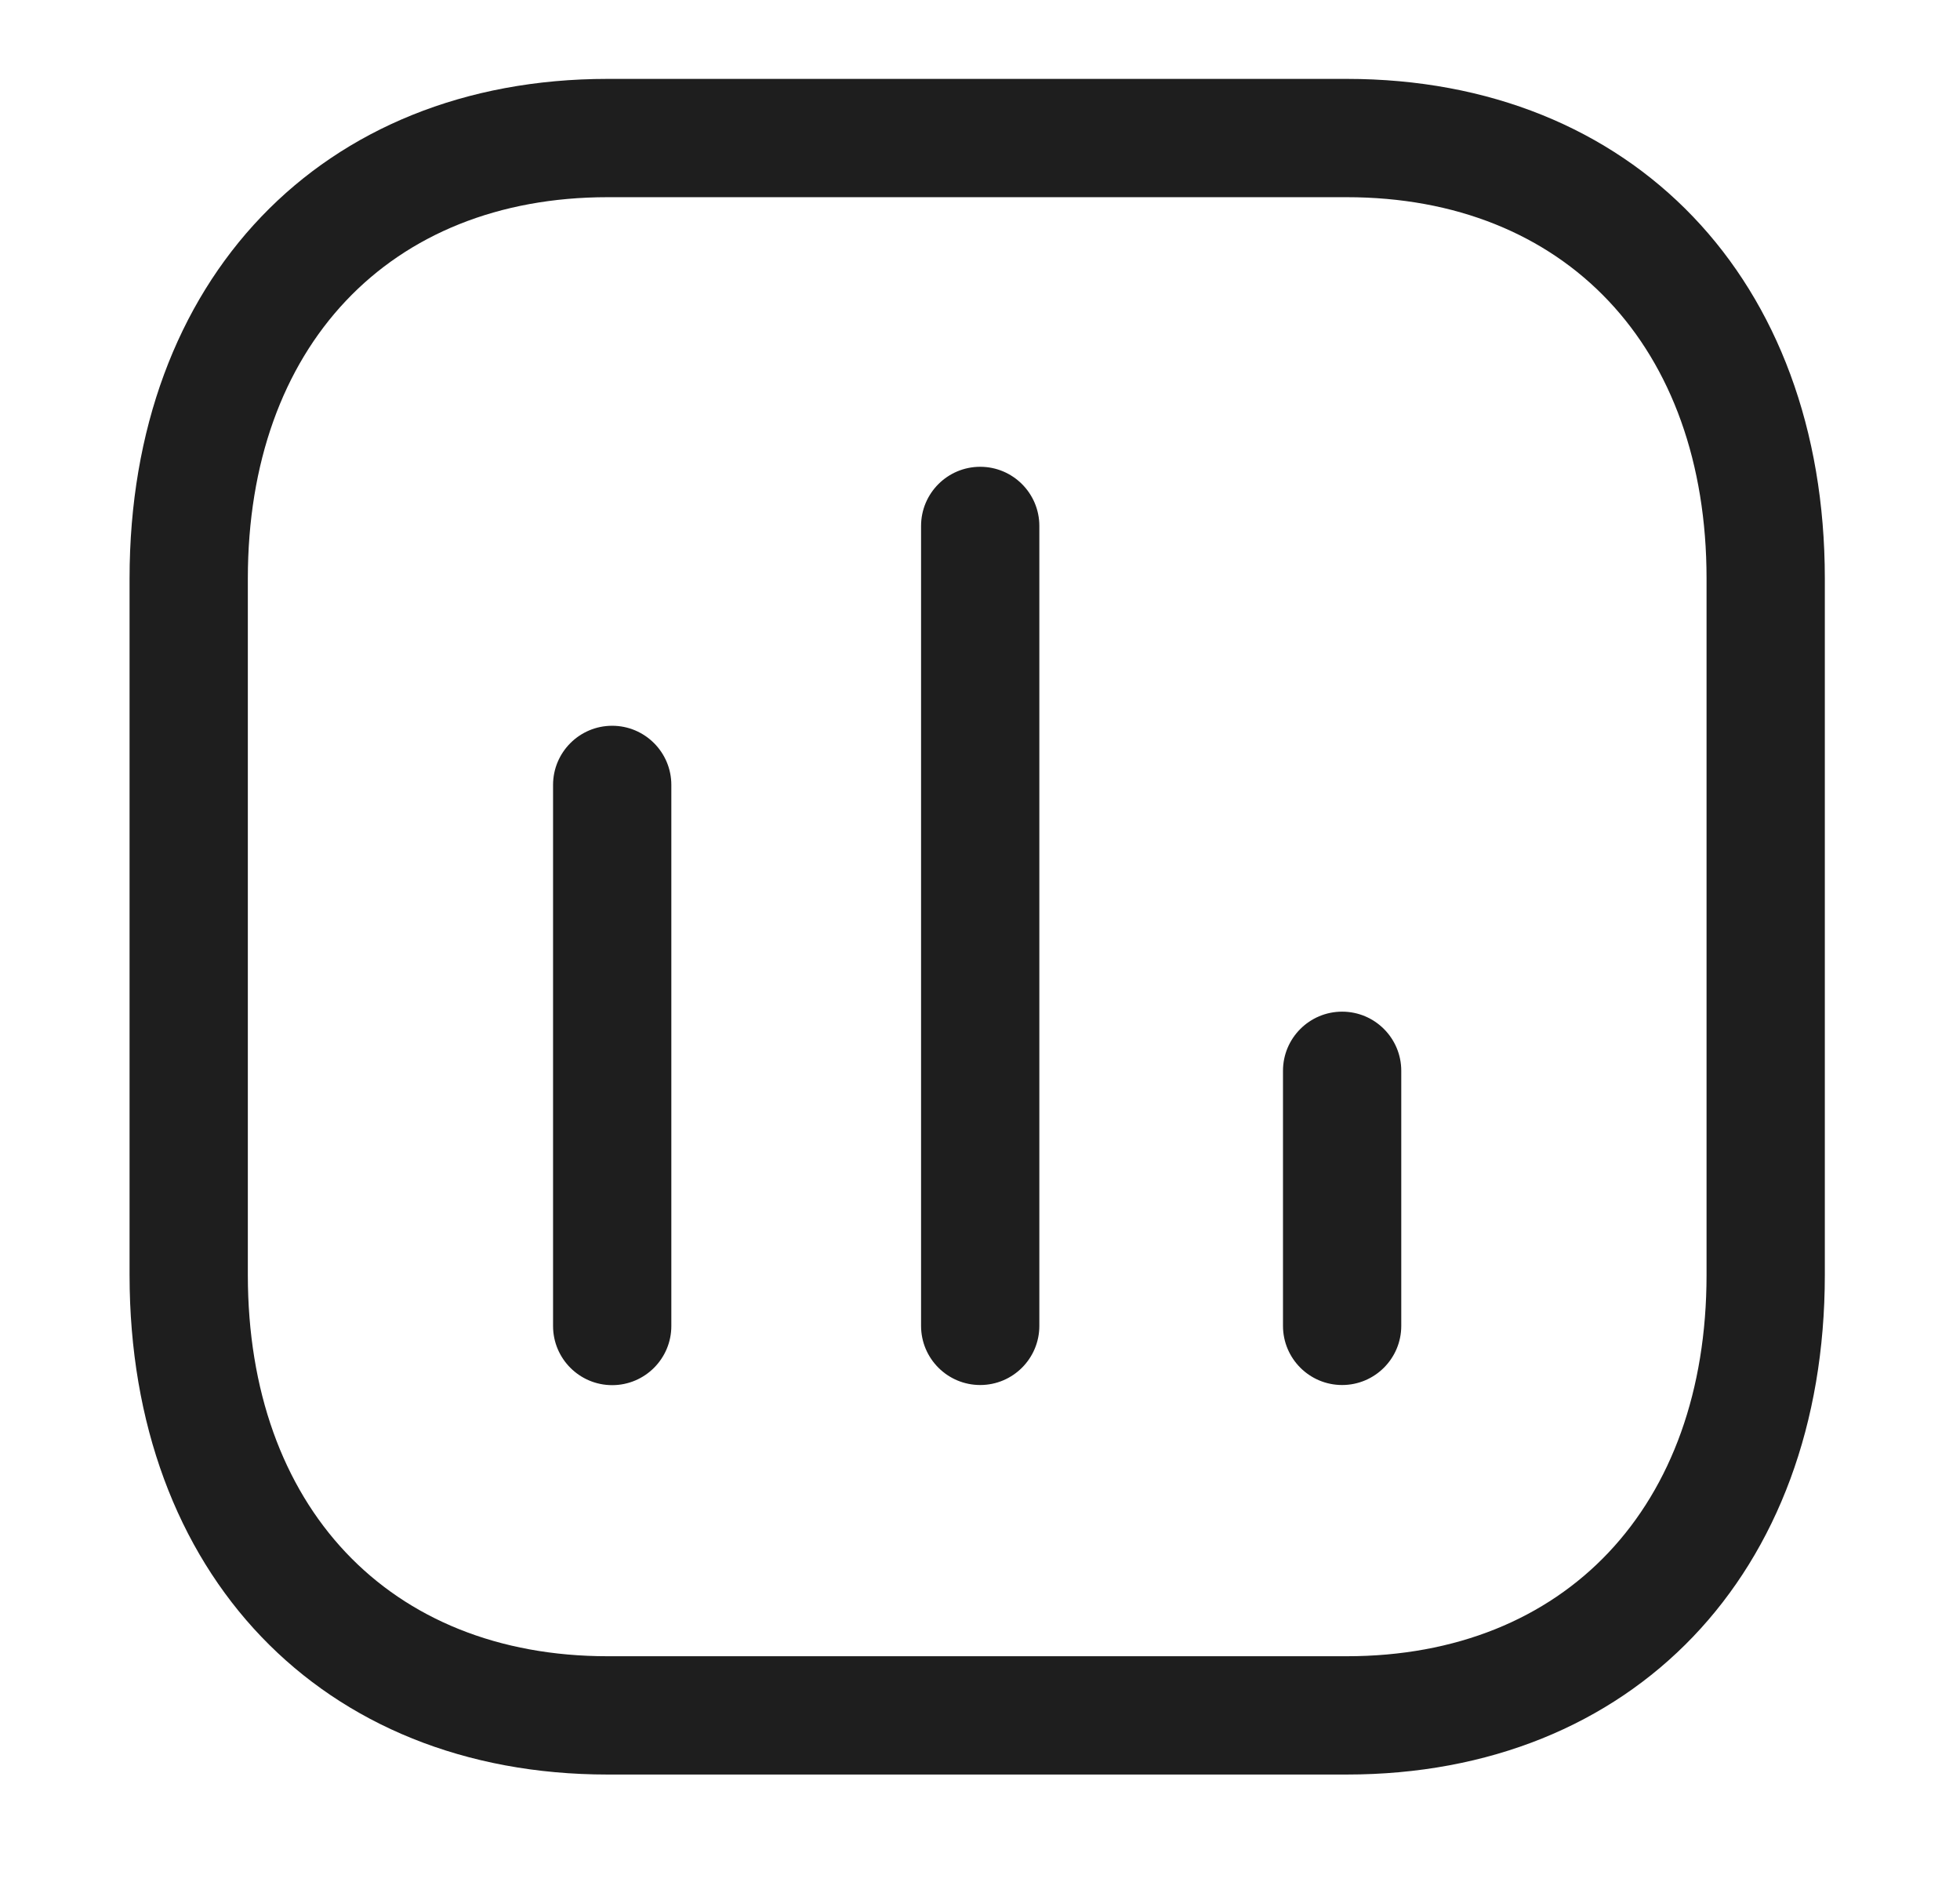
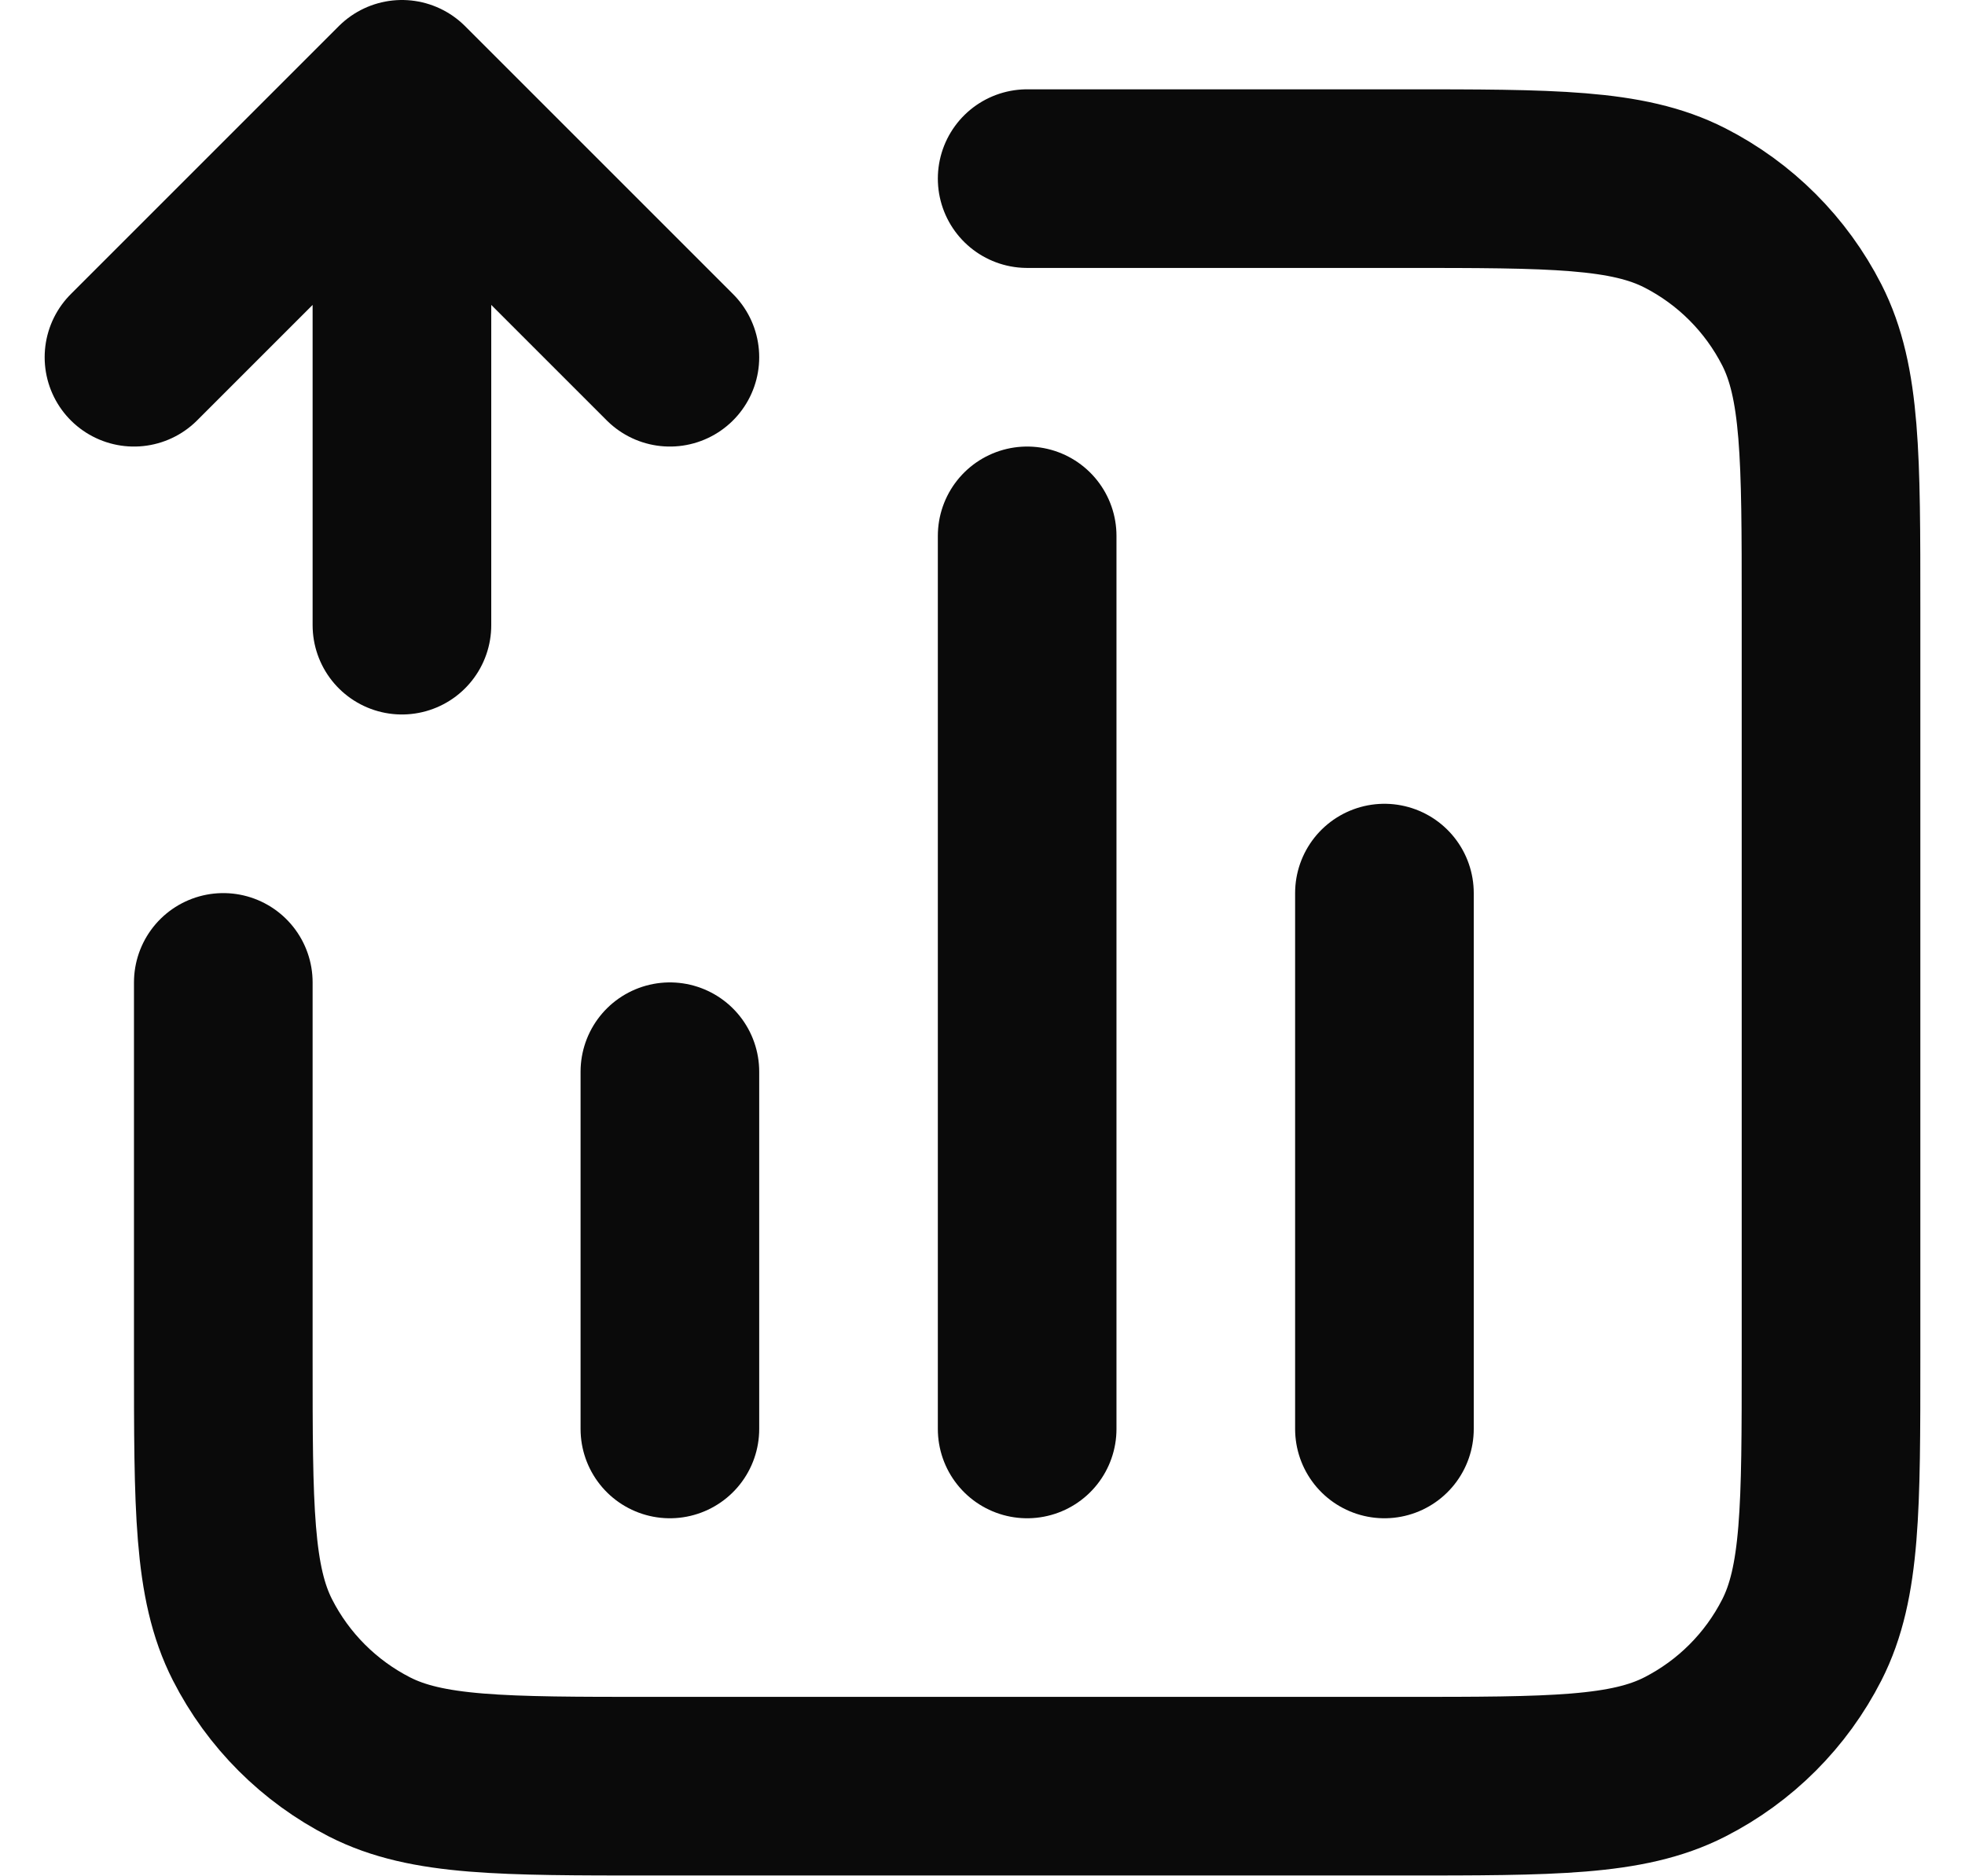
- <svg xmlns="http://www.w3.org/2000/svg" width="29" height="28" viewBox="0 0 29 28" fill="none">
-   <path fill-rule="evenodd" clip-rule="evenodd" d="M19.925 1.167C24.157 1.167 27 4.137 27 8.558V18.859C27 23.28 24.157 26.25 19.925 26.25H8.991C4.76 26.25 1.917 23.28 1.917 18.859V8.558C1.917 4.137 4.76 1.167 8.991 1.167H19.925ZM19.925 2.917H8.991C5.757 2.917 3.667 5.13 3.667 8.558V18.859C3.667 22.287 5.757 24.5 8.991 24.5H19.925C23.16 24.5 25.25 22.287 25.25 18.859V8.558C25.25 5.13 23.16 2.917 19.925 2.917ZM9.058 10.736C9.541 10.736 9.933 11.128 9.933 11.611V19.615C9.933 20.098 9.541 20.49 9.058 20.49C8.575 20.49 8.183 20.098 8.183 19.615V11.611C8.183 11.128 8.575 10.736 9.058 10.736ZM14.503 6.905C14.986 6.905 15.378 7.297 15.378 7.78V19.613C15.378 20.096 14.986 20.488 14.503 20.488C14.02 20.488 13.628 20.096 13.628 19.613V7.78C13.628 7.297 14.02 6.905 14.503 6.905ZM19.858 14.965C20.341 14.965 20.733 15.357 20.733 15.84V19.613C20.733 20.096 20.341 20.488 19.858 20.488C19.375 20.488 18.983 20.096 18.983 19.613V15.84C18.983 15.357 19.375 14.965 19.858 14.965Z" fill="#1E1E1E" />
+ <svg xmlns="http://www.w3.org/2000/svg" width="22" height="21" viewBox="0 0 22 21" fill="none">
+   <path d="M11.5 2H15.7C17.38 2 18.22 2 18.862 2.327C19.427 2.615 19.885 3.074 20.173 3.638C20.5 4.28 20.5 5.12 20.5 6.8V15.2C20.5 16.88 20.5 17.72 20.173 18.362C19.885 18.927 19.427 19.385 18.862 19.673C18.22 20 17.38 20 15.7 20H7.3C5.62 20 4.78 20 4.138 19.673C3.574 19.385 3.115 18.927 2.827 18.362C2.5 17.72 2.5 16.88 2.5 15.2V11M7.5 12V16M15.5 10V16M11.5 6V16M1.5 4L4.5 1M4.5 1L7.5 4M4.5 1L4.5 7" stroke="#0A0A0A" stroke-width="2" stroke-linecap="round" stroke-linejoin="round" />
</svg>
